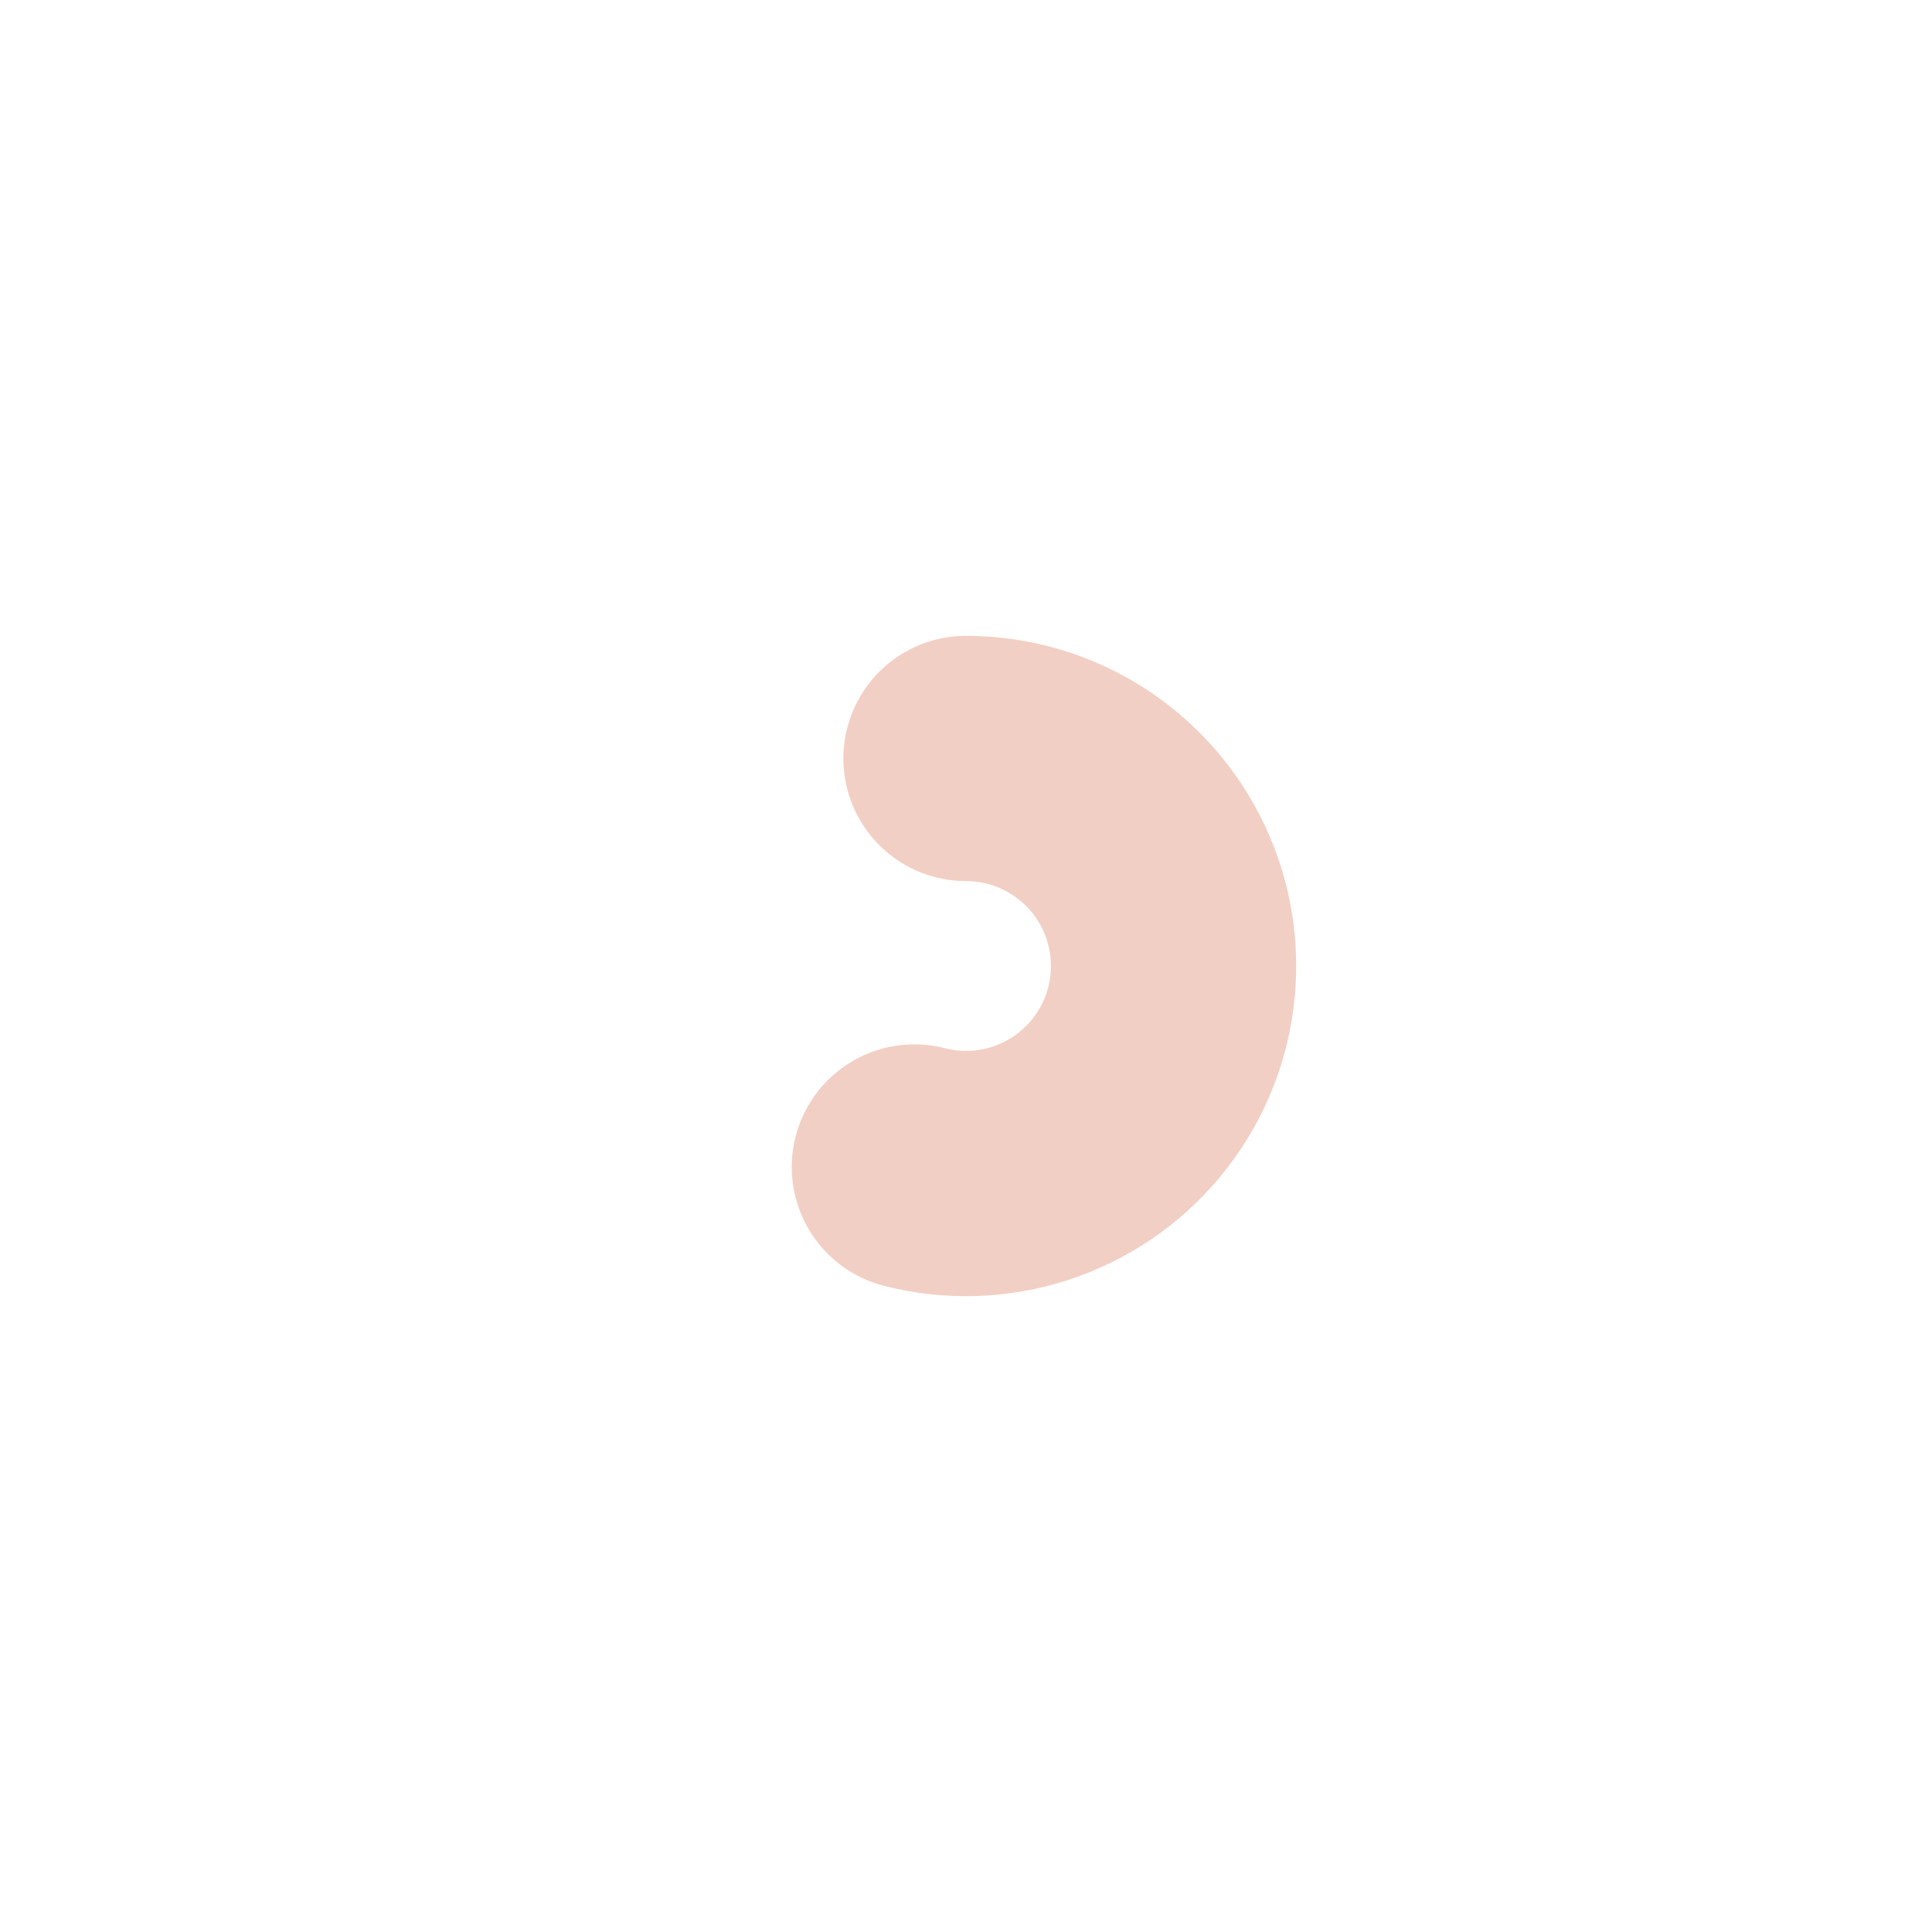
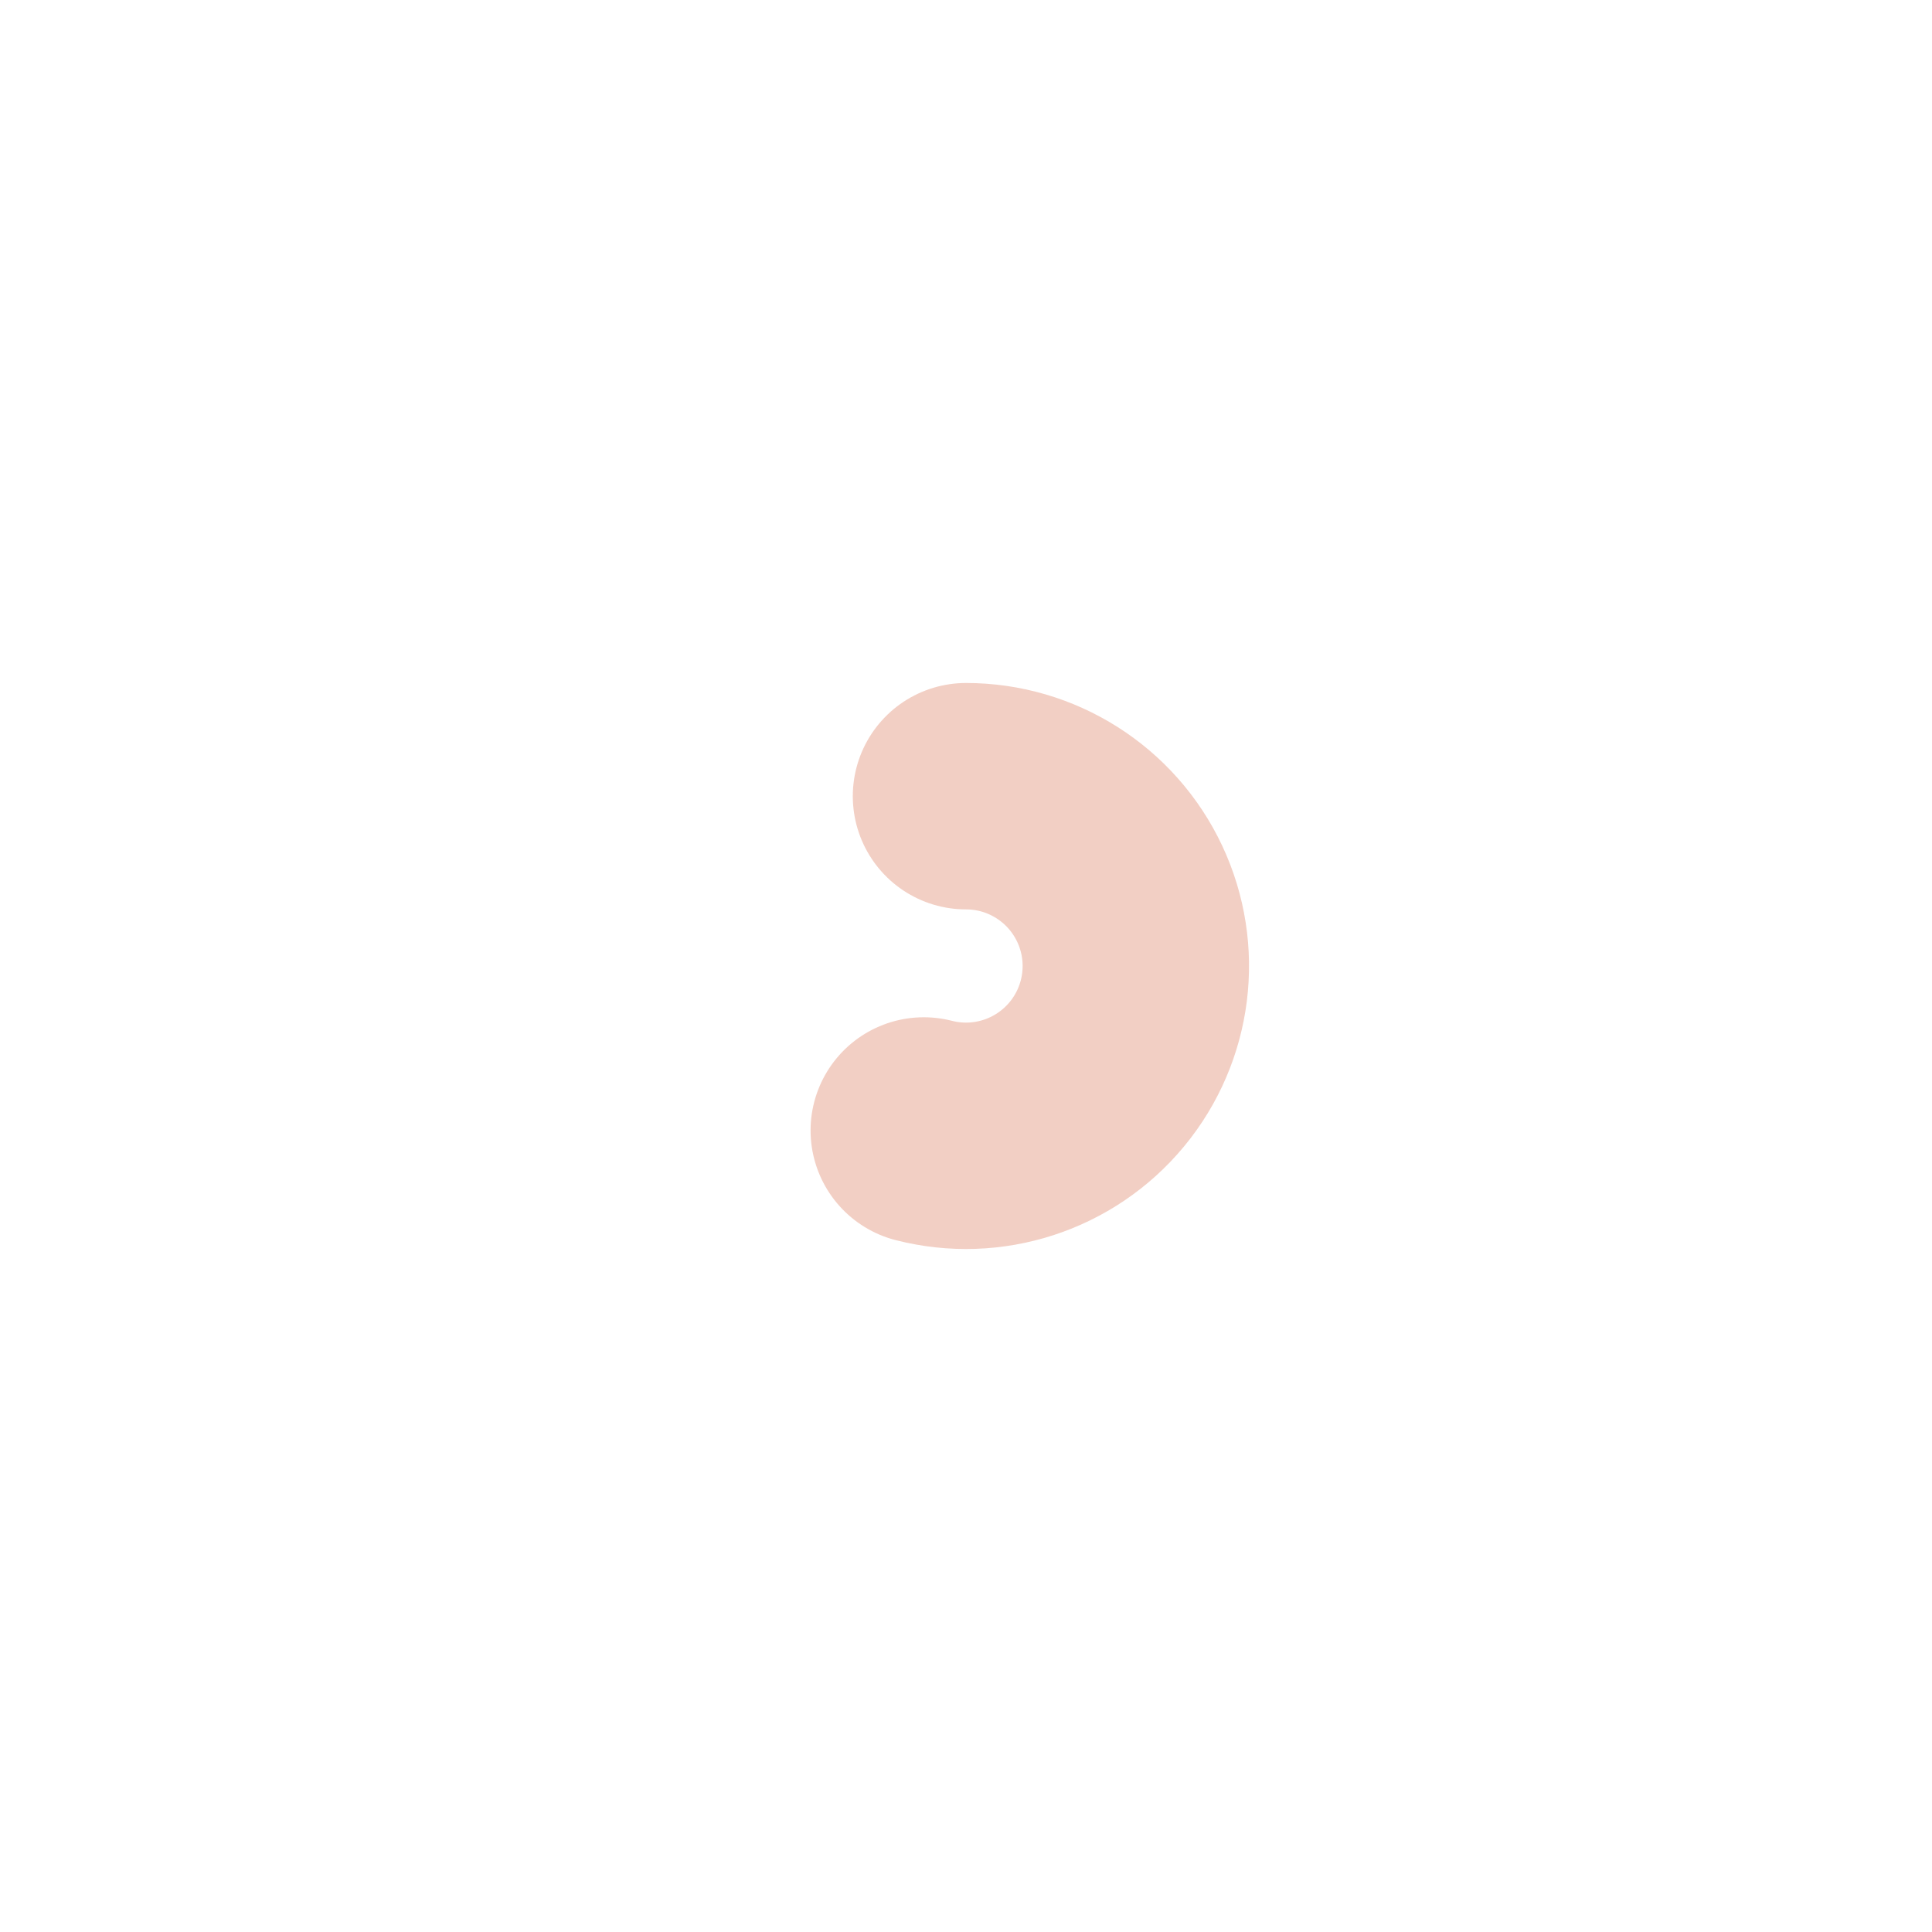
<svg xmlns="http://www.w3.org/2000/svg" width="1024" height="1024" viewBox="0 0 1024 1024">
-   <path d="M 512 402 A 110 110 0 1 1 484.64 618.54" fill="none" stroke="#DA7756" stroke-opacity="0.35" stroke-width="130" stroke-linecap="round" />
+   <path d="M 512 422 A 90 90 0 1 1 489.62 599.17" fill="none" stroke="#DA7756" stroke-opacity="0.35" stroke-width="120" stroke-linecap="round" />
</svg>
